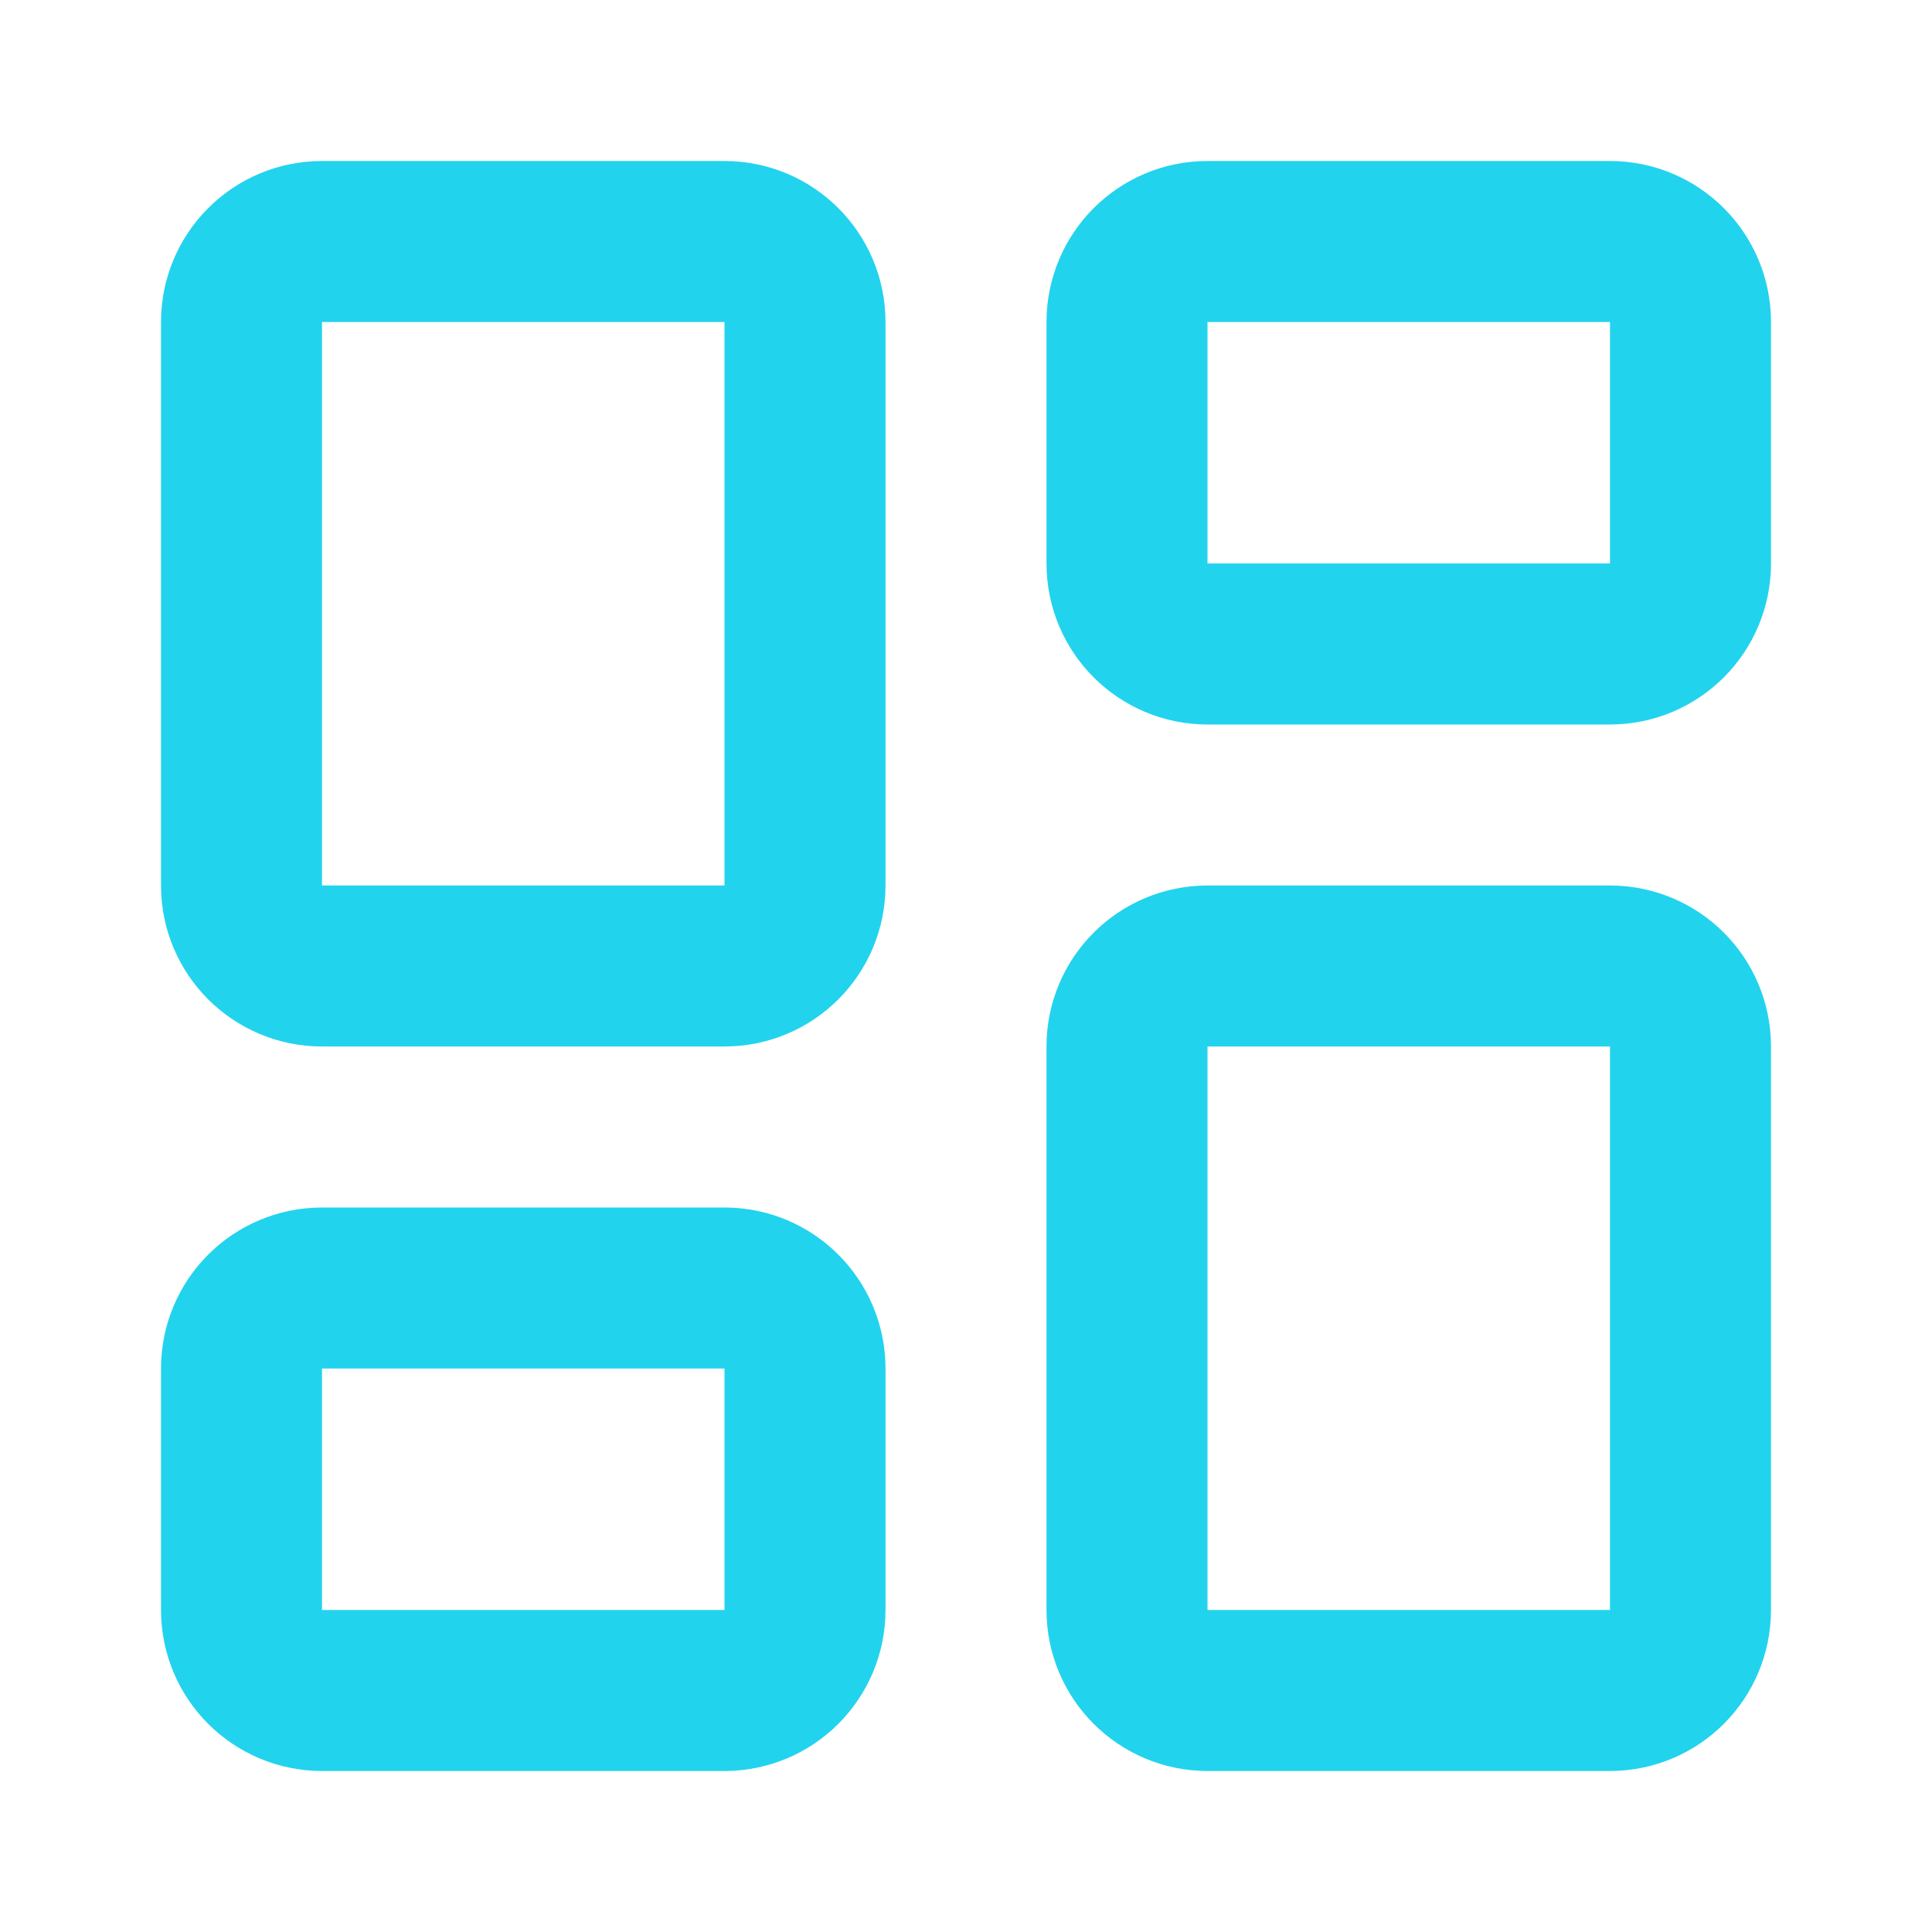
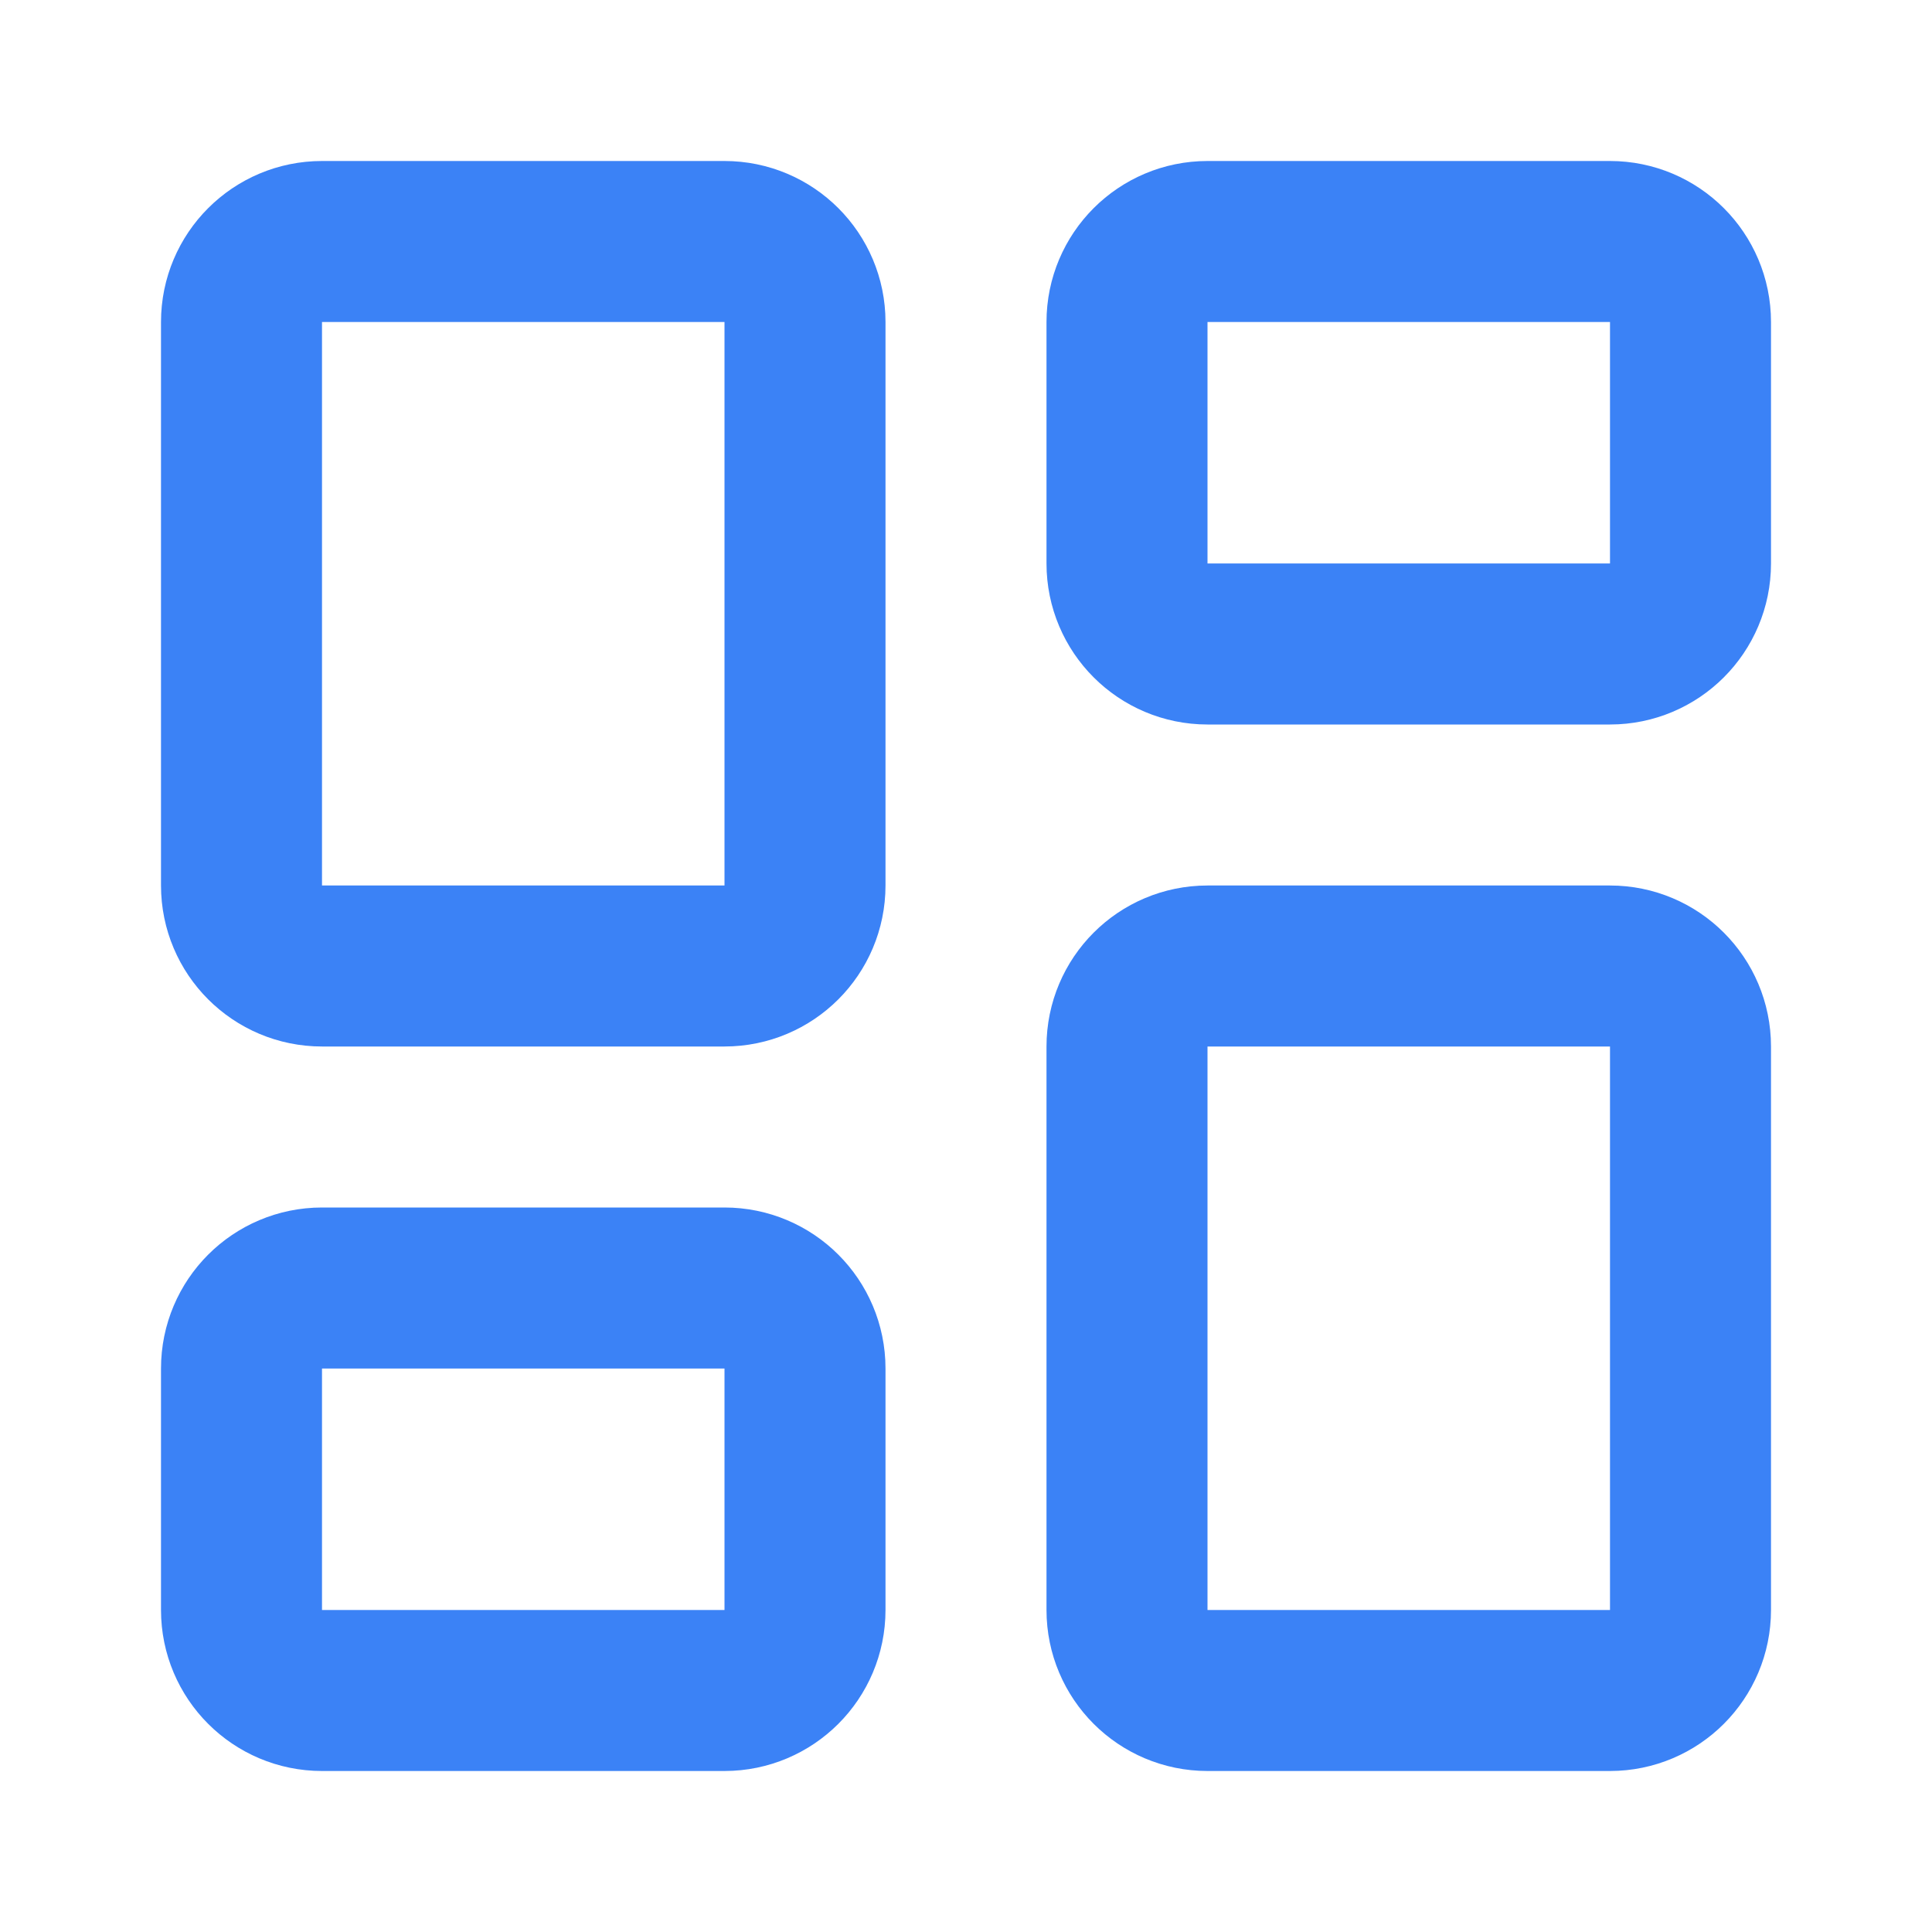
- <svg xmlns="http://www.w3.org/2000/svg" viewBox="0 0 24 24" width="24" height="24" fill="none" stroke="#22d3ee" stroke-width="2" stroke-linecap="round" stroke-linejoin="round">
+ <svg xmlns="http://www.w3.org/2000/svg" viewBox="0 0 24 24" width="24" height="24" fill="none" stroke="#3b82f6" stroke-width="2" stroke-linecap="round" stroke-linejoin="round">
  <rect x="3" y="3" width="7" height="9" rx="1" />
  <rect x="14" y="3" width="7" height="5" rx="1" />
  <rect x="14" y="12" width="7" height="9" rx="1" />
  <rect x="3" y="16" width="7" height="5" rx="1" />
</svg>
